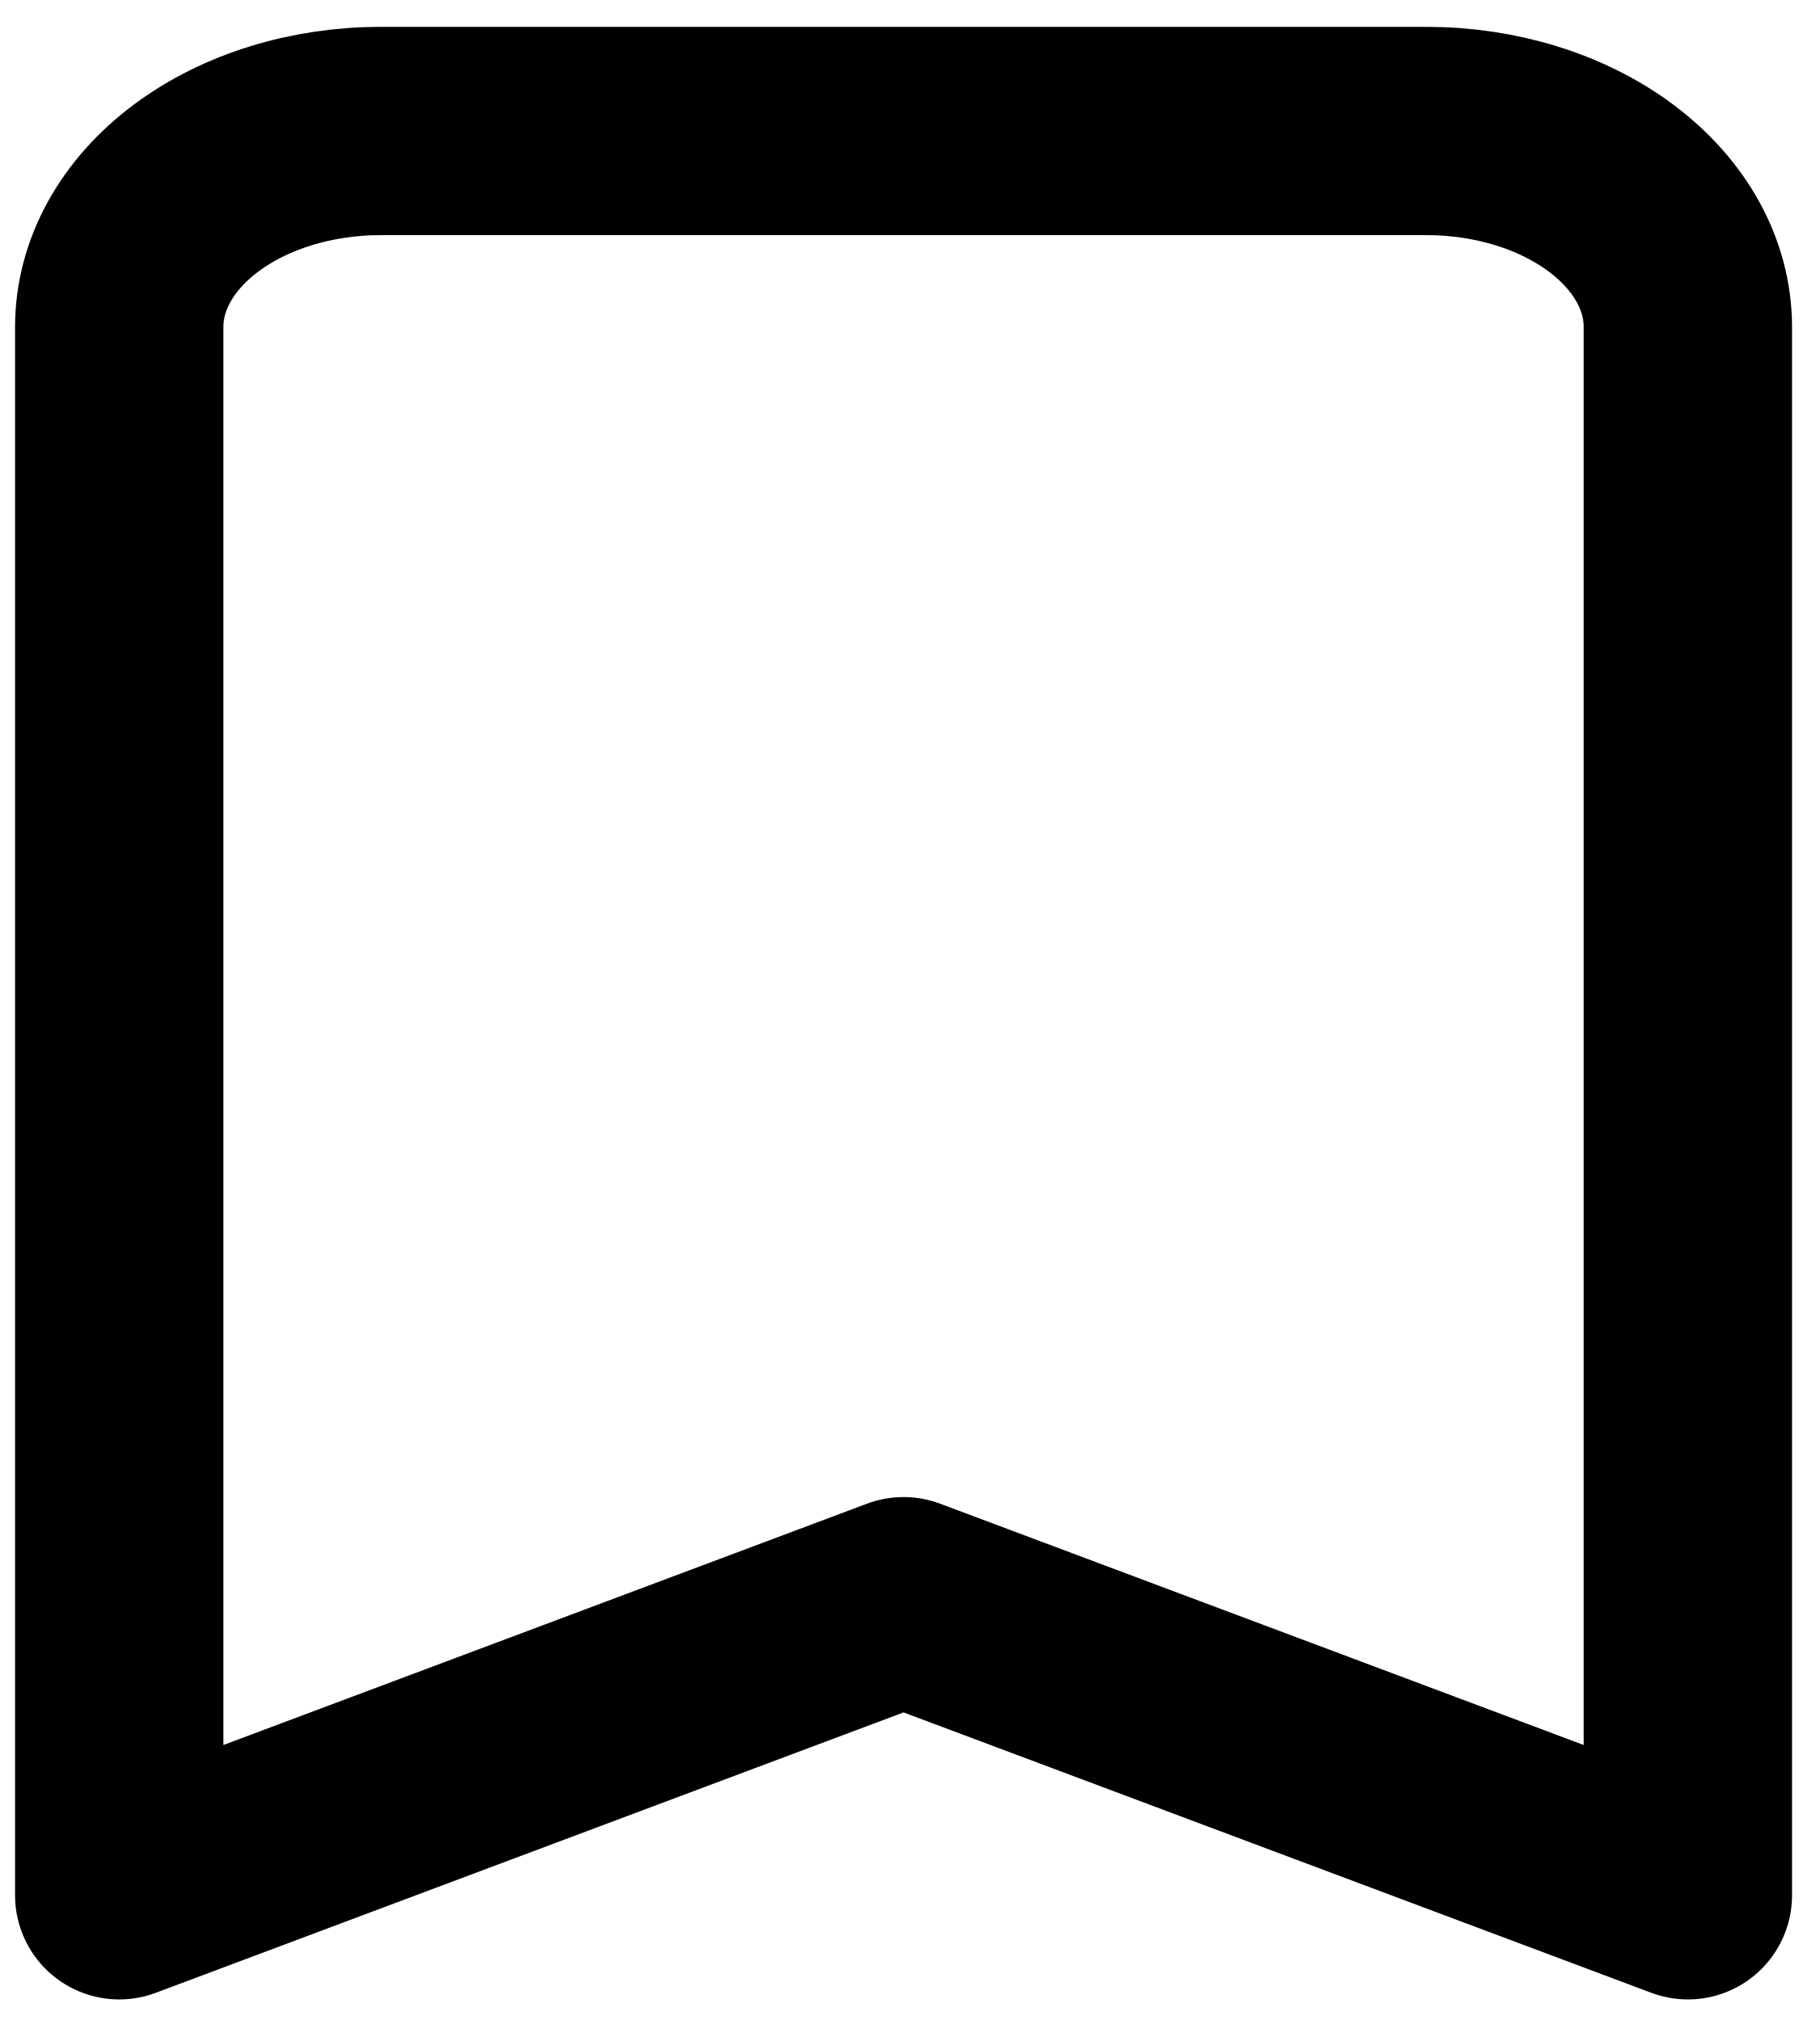
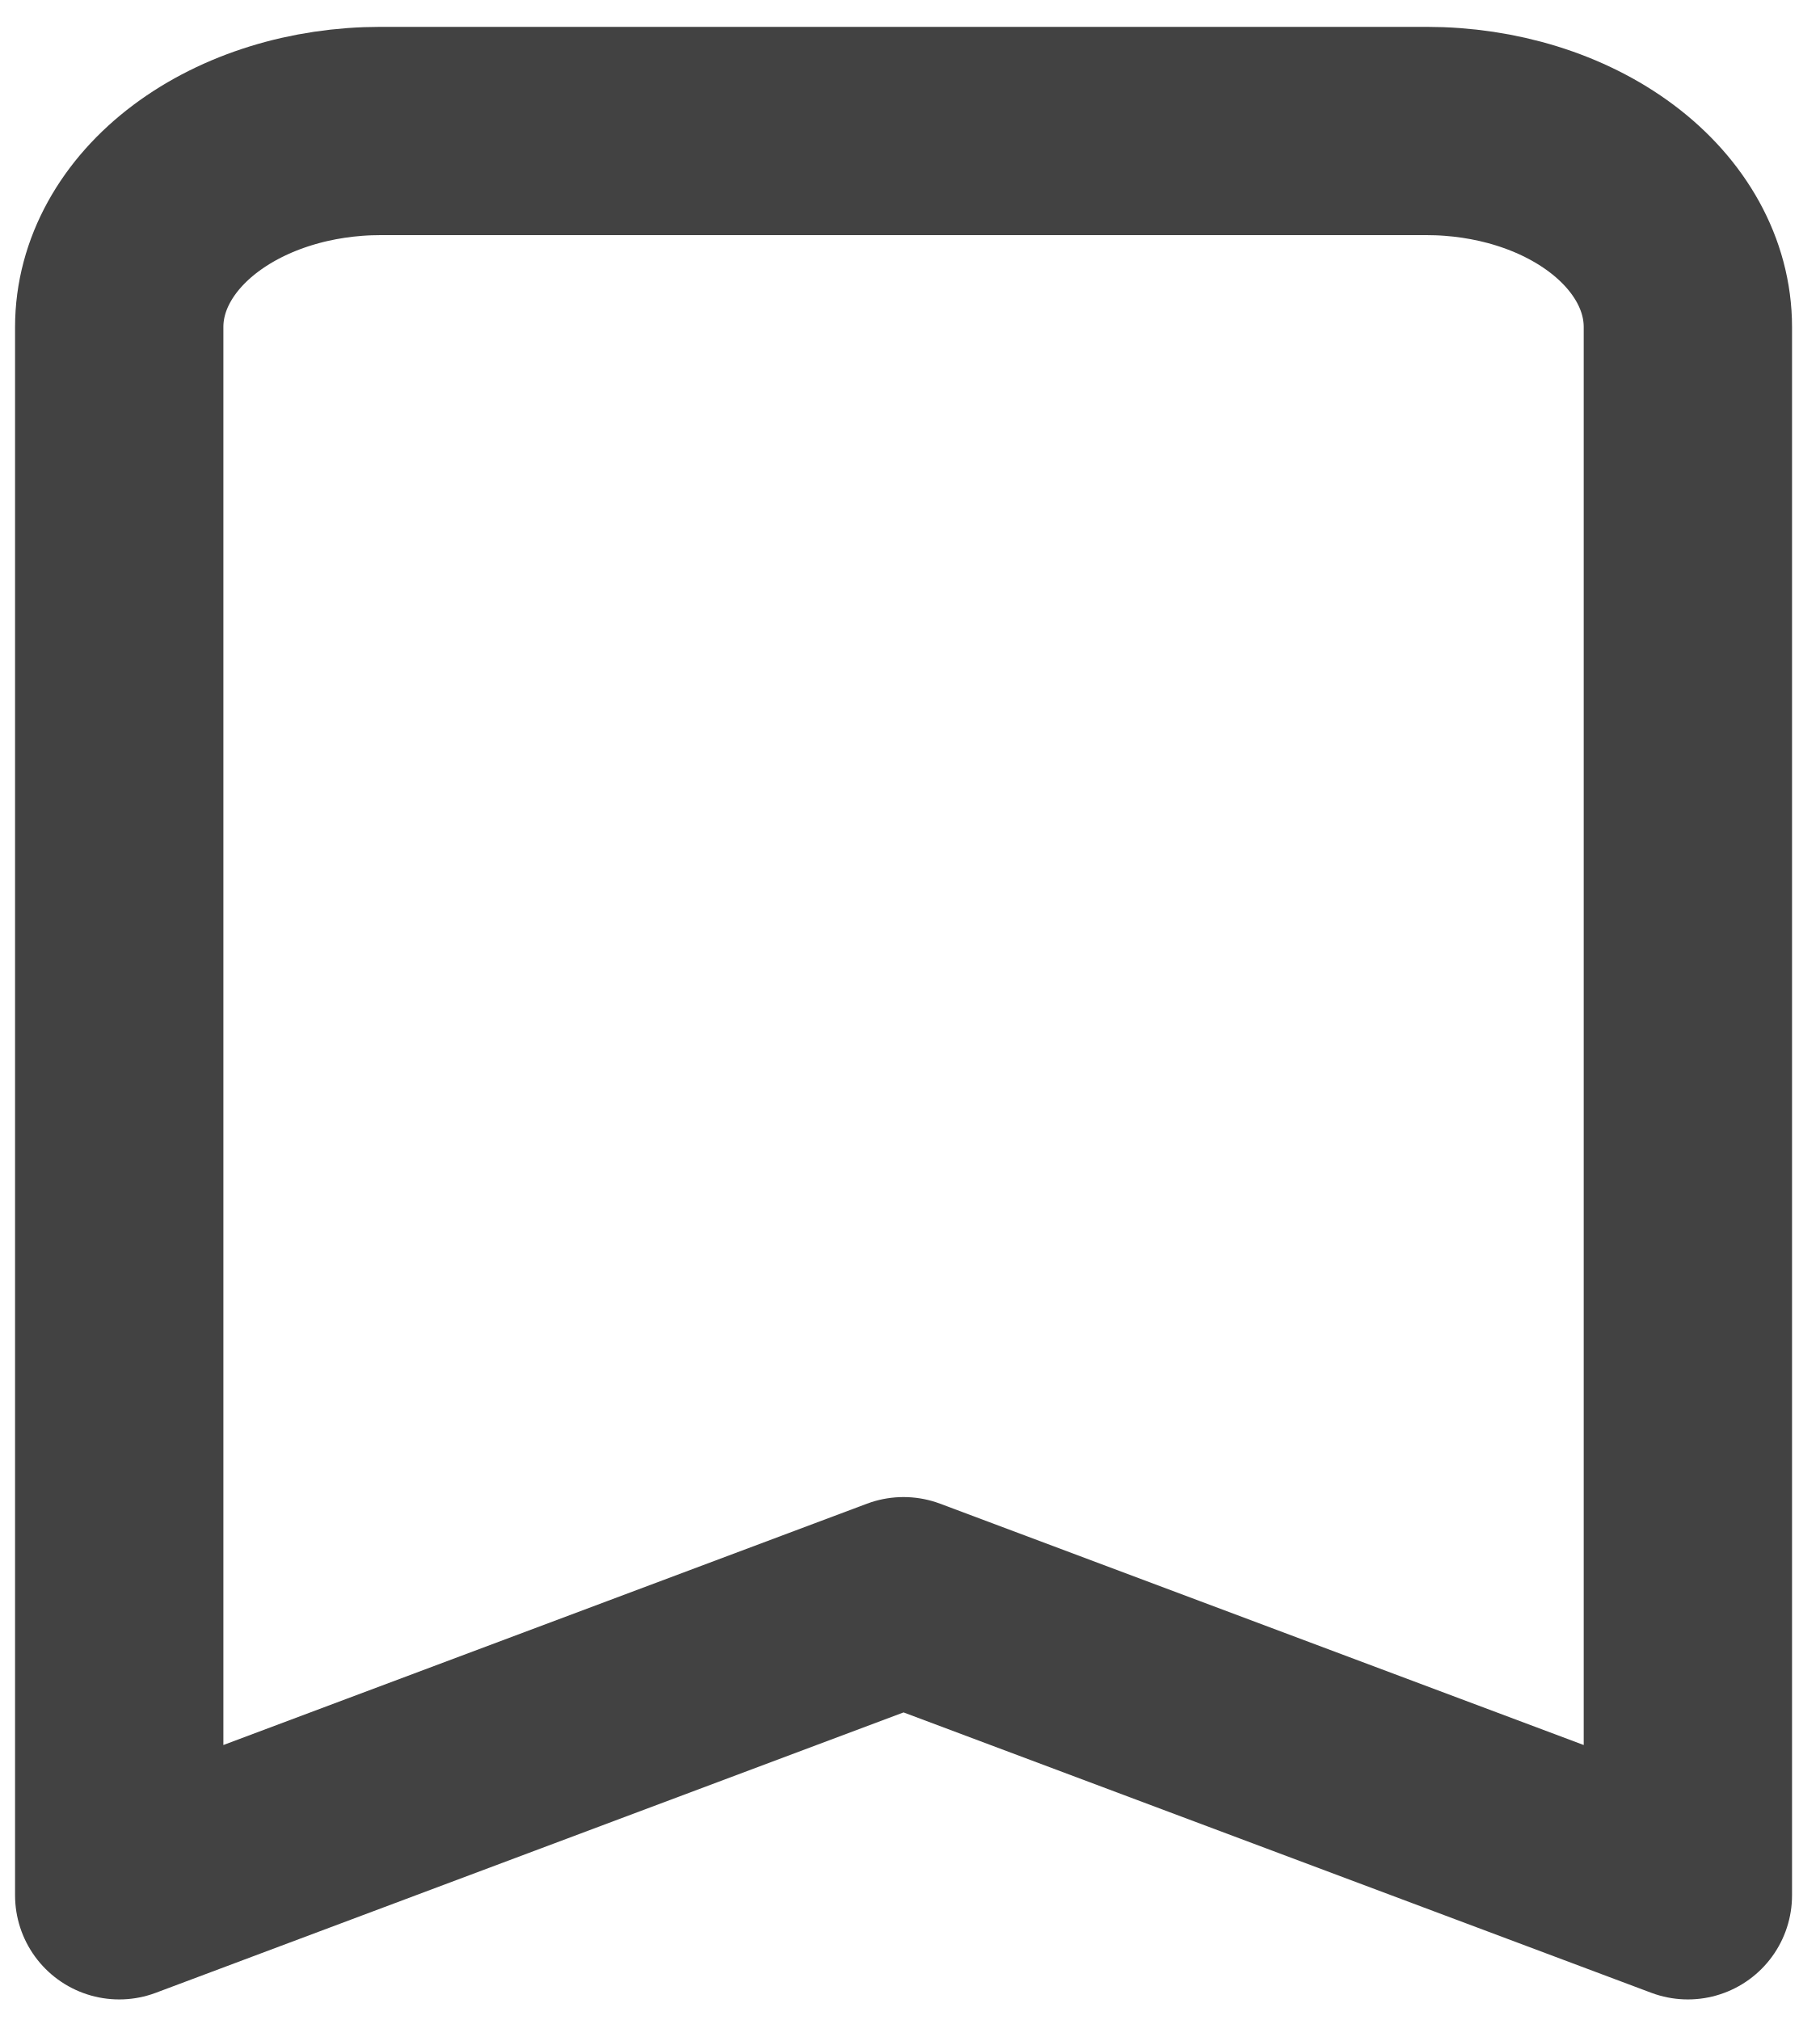
<svg xmlns="http://www.w3.org/2000/svg" width="43.5" height="48.3" viewBox="0 0 14.5 16.1" fill="none">
  <g transform="translate(-323.8 -652.1)">
-     <path id="Vector_6" d="M335.167 653.144H326.833C326.281 653.144 325.751 653.308 325.36 653.601C324.969 653.894 324.75 654.292 324.75 654.706V667.206L331 664.862L337.25 667.206V654.706C337.25 654.292 337.031 653.894 336.64 653.601C336.249 653.308 335.719 653.144 335.167 653.144Z" stroke-width="1.66" stroke-linecap="round" stroke-linejoin="round" stroke="#000000" />
+     <path id="Vector_6" d="M335.167 653.144H326.833C326.281 653.144 325.751 653.308 325.36 653.601C324.969 653.894 324.75 654.292 324.75 654.706V667.206L331 664.862L337.25 667.206V654.706C337.25 654.292 337.031 653.894 336.64 653.601C336.249 653.308 335.719 653.144 335.167 653.144Z" stroke-width="1.66" stroke-linecap="round" stroke-linejoin="round" stroke="#424242" />
  </g>
</svg>
